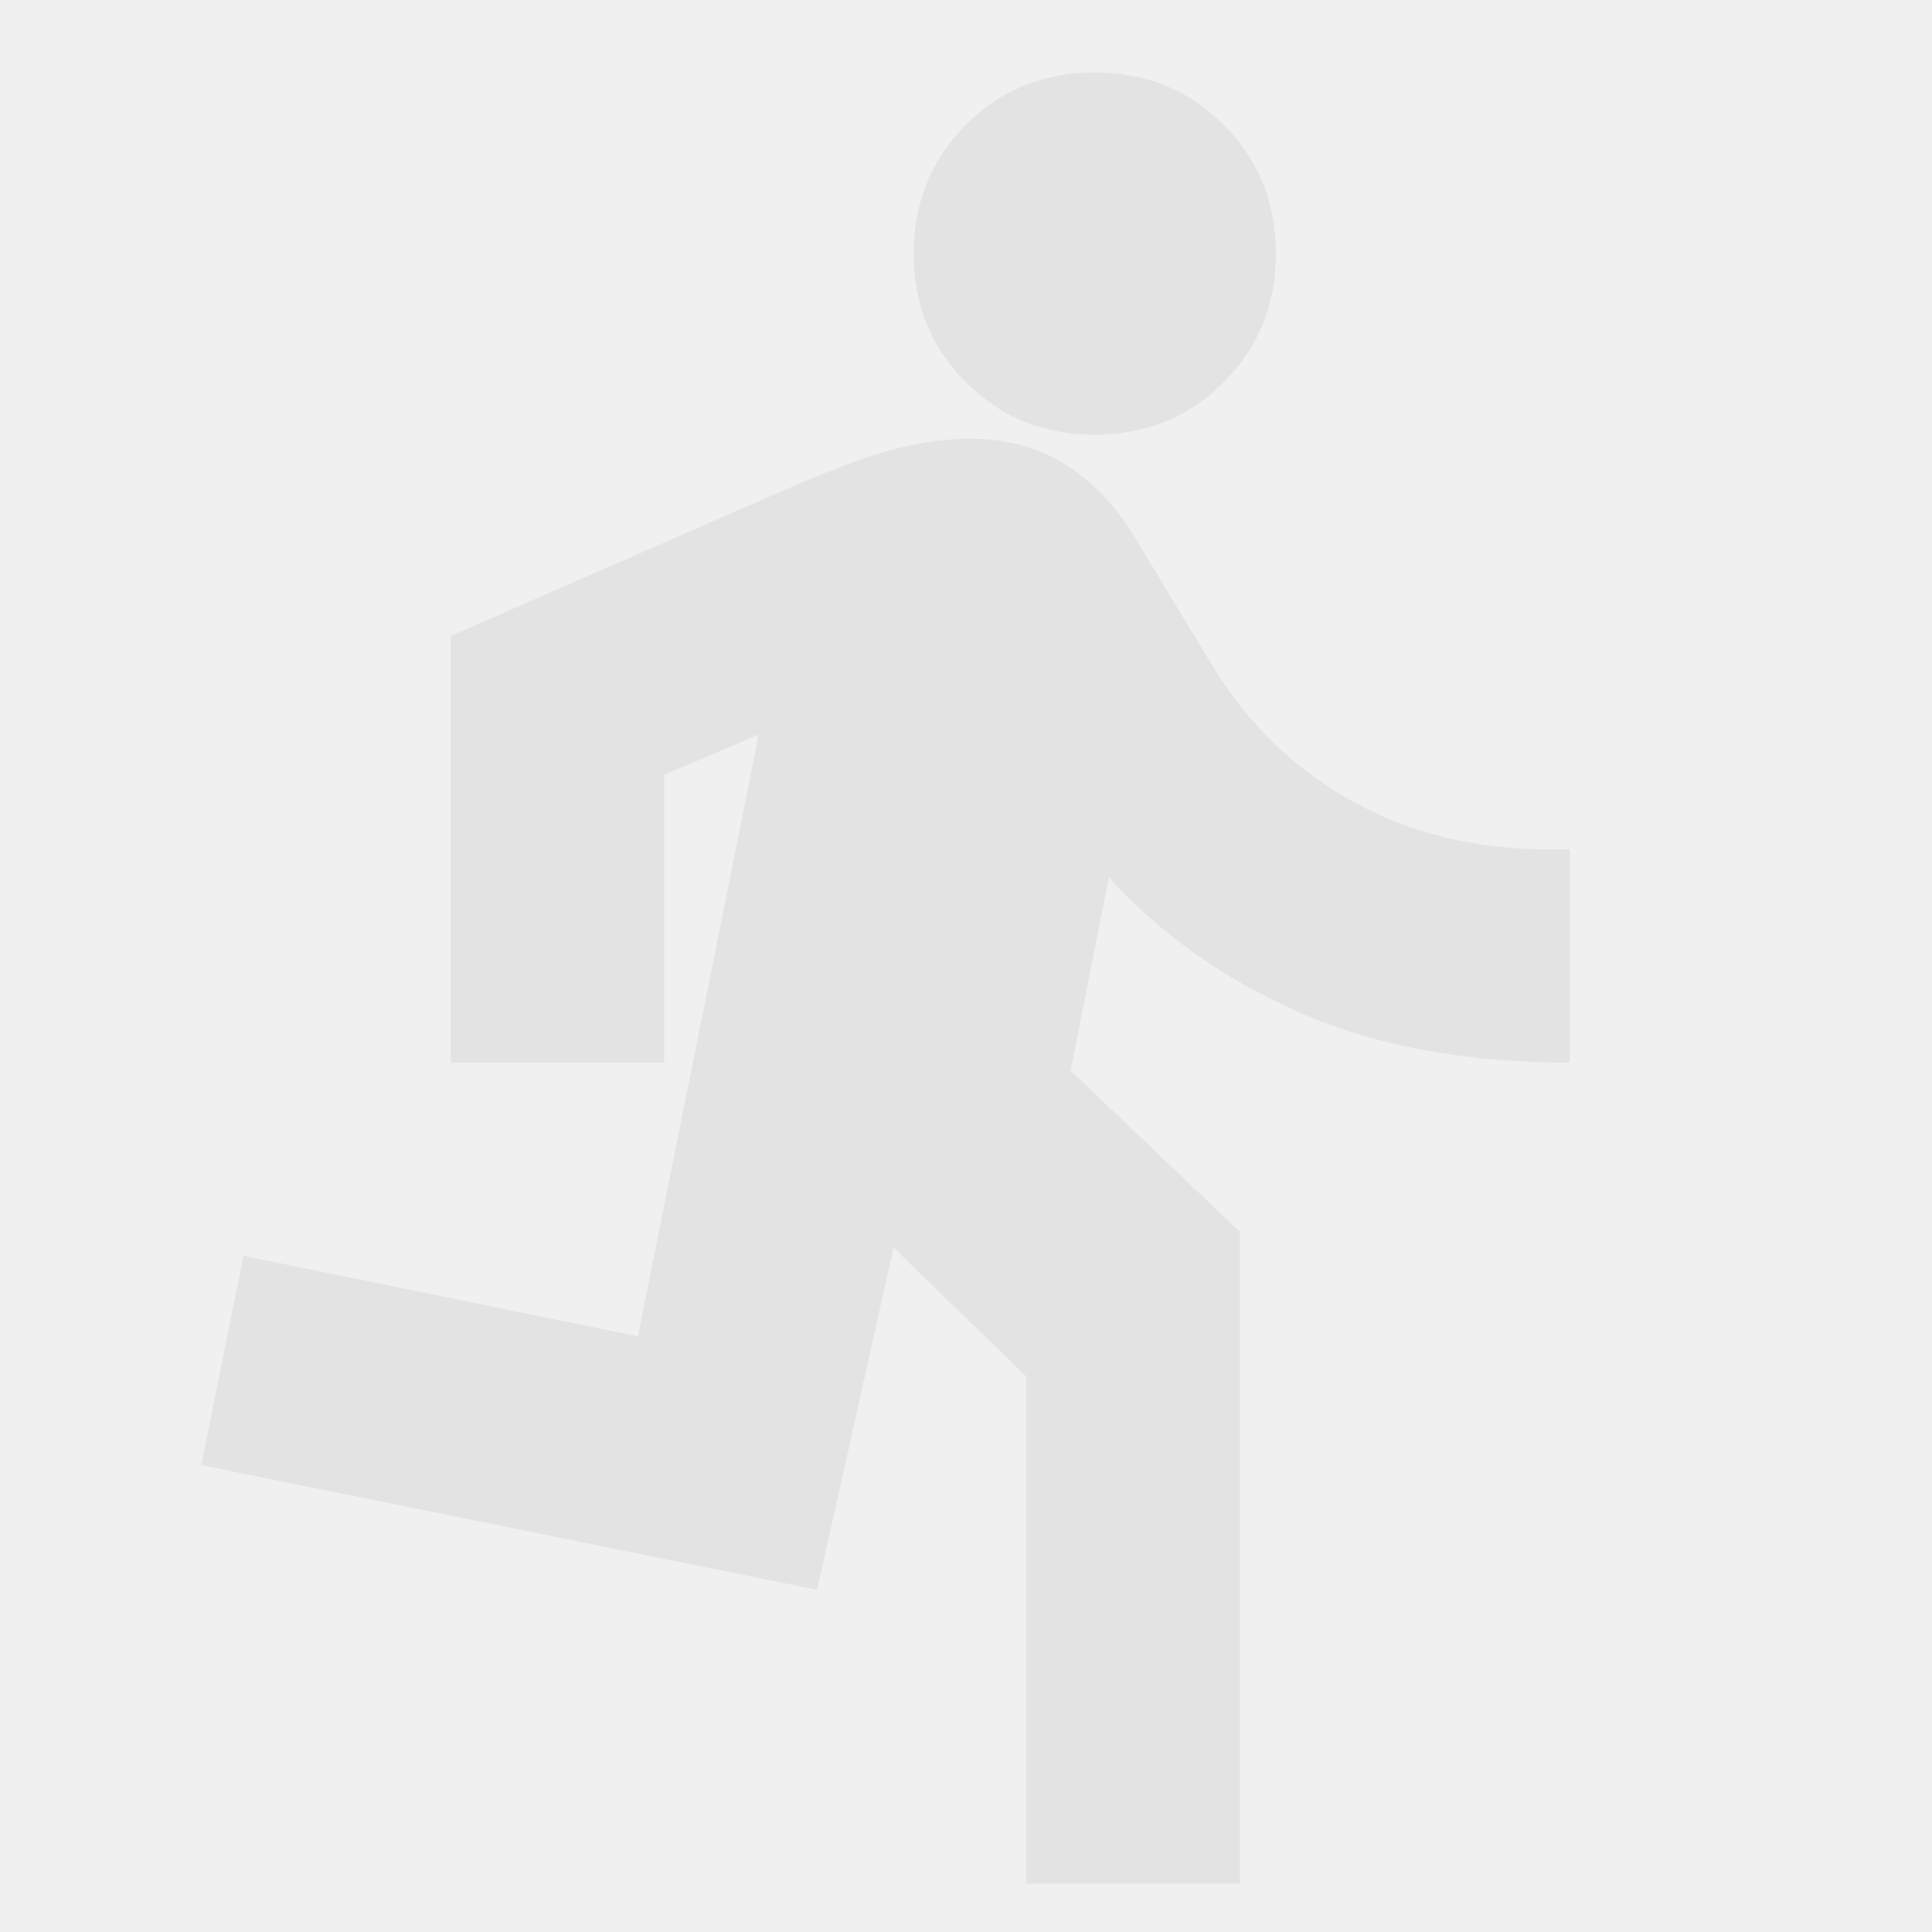
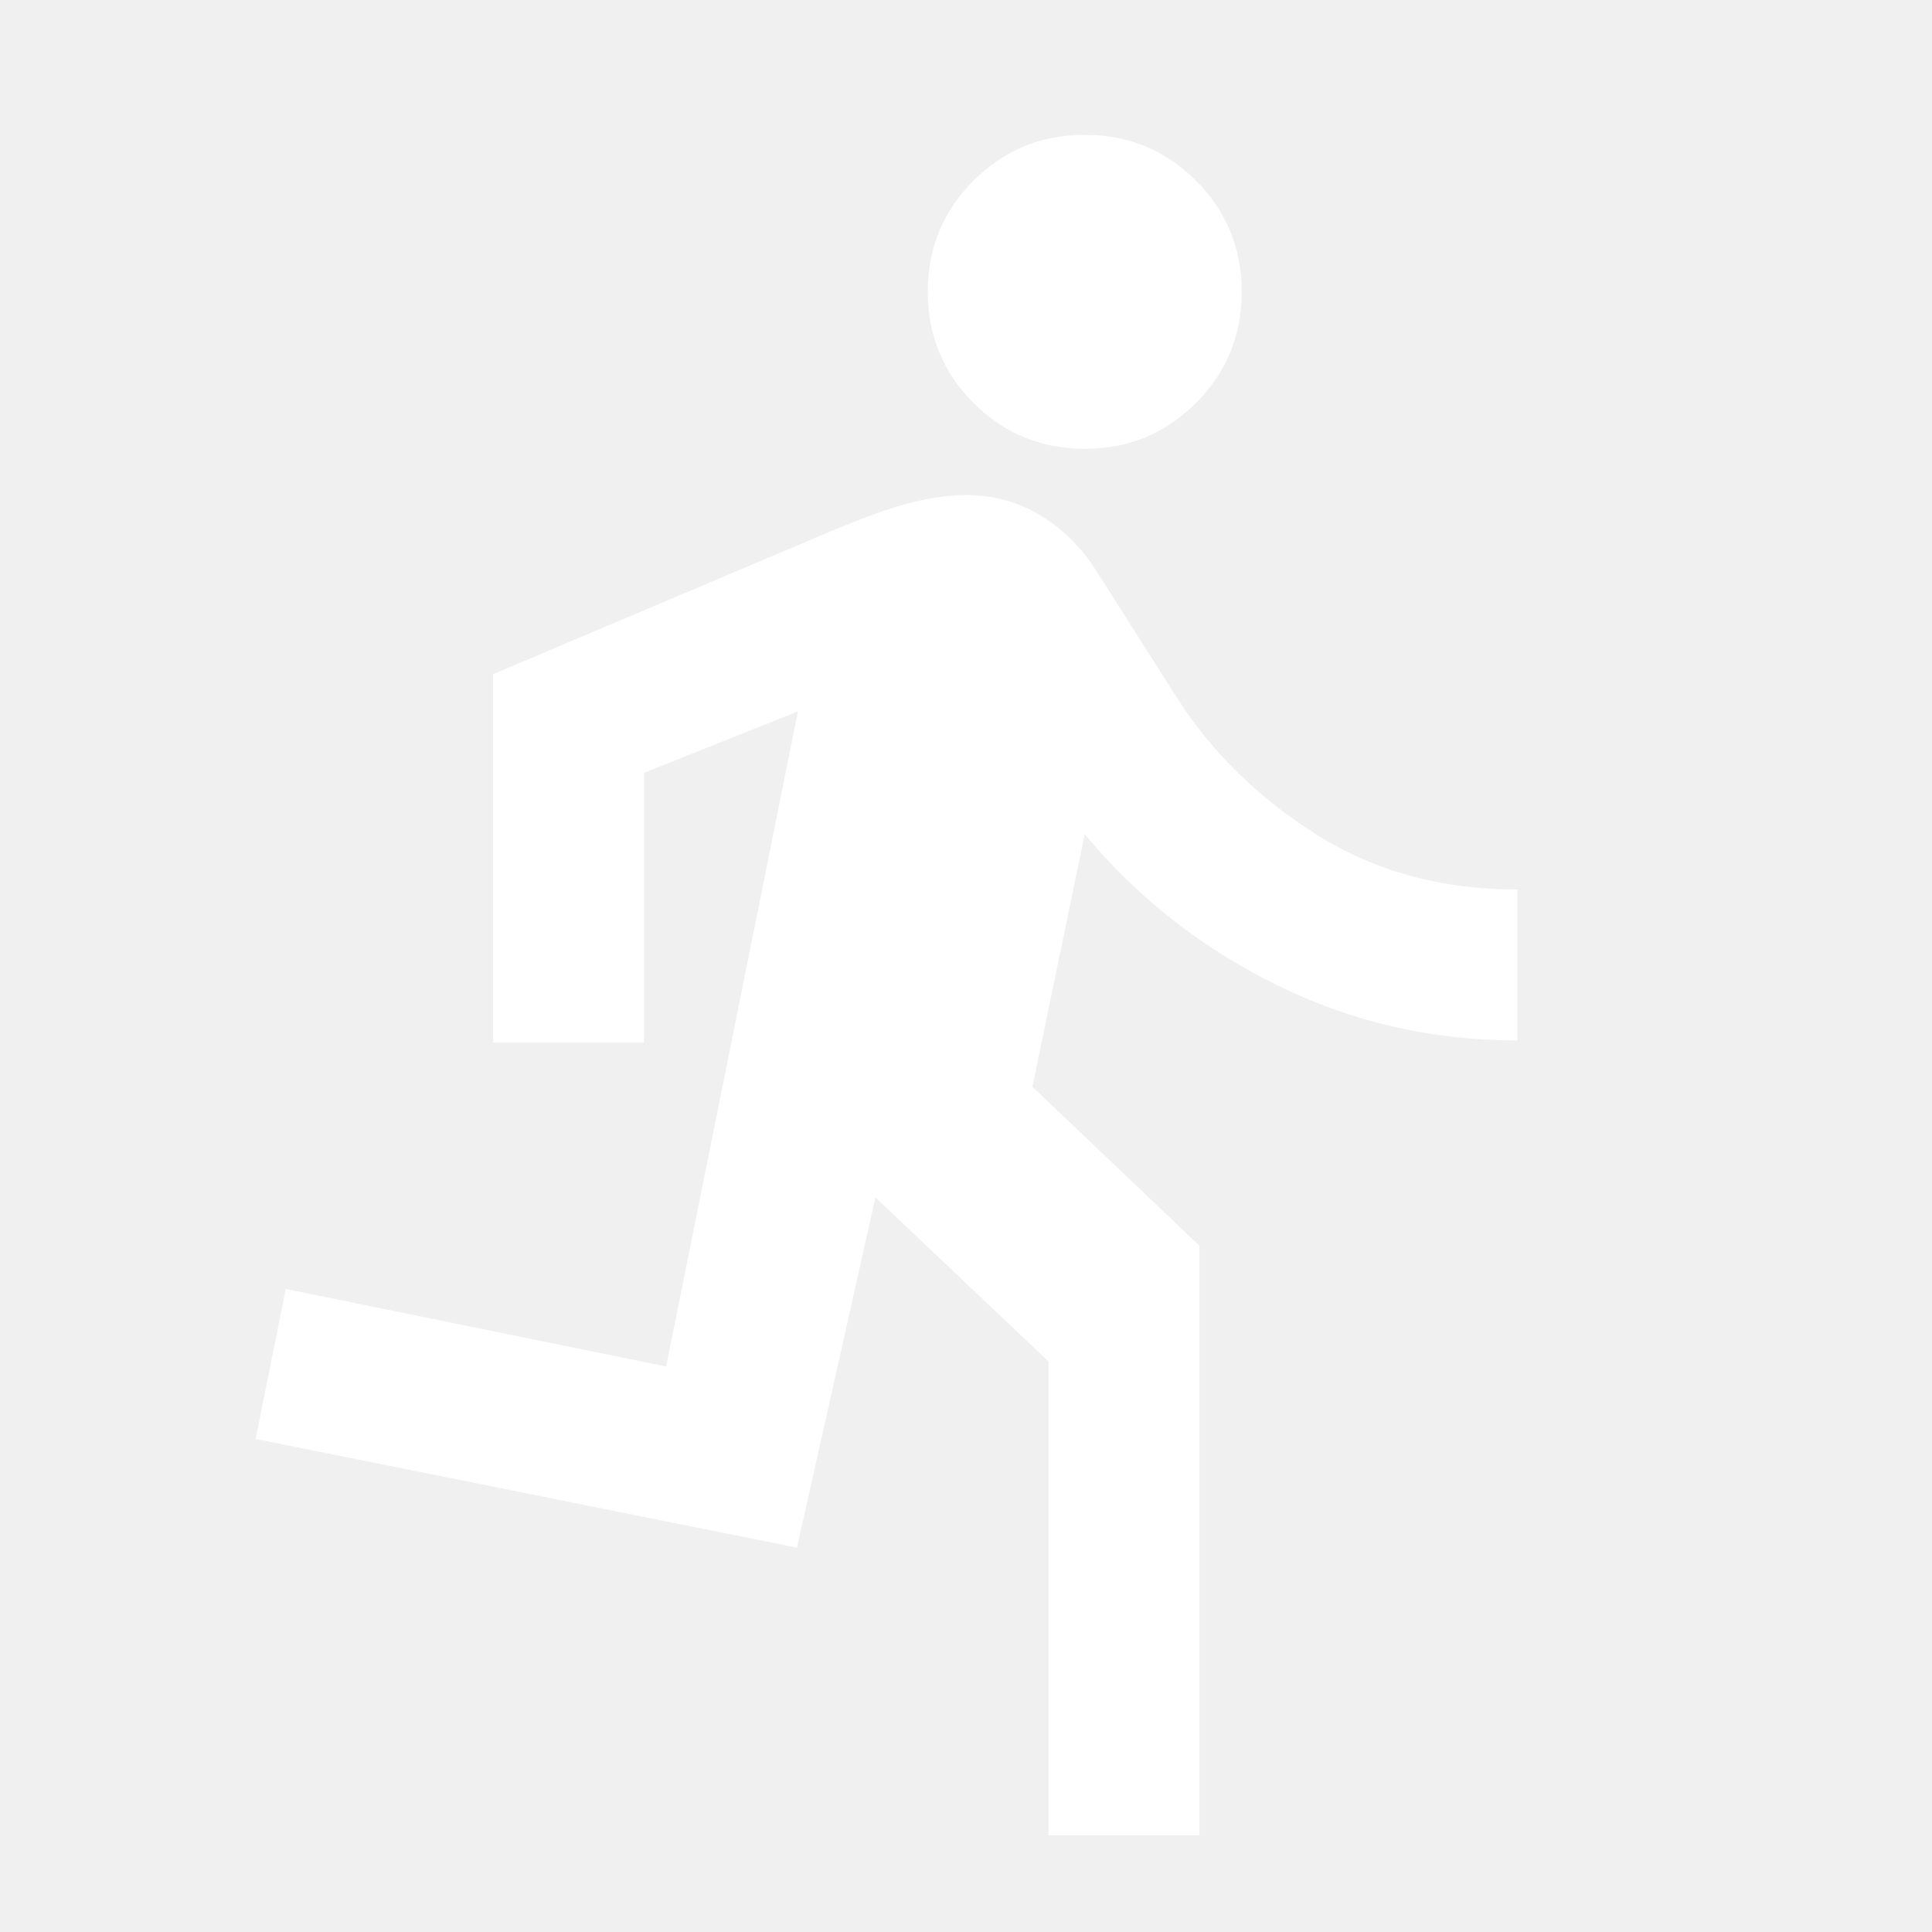
- <svg xmlns="http://www.w3.org/2000/svg" height="24px" viewBox="0 -960 960 960" width="24px" fill="#e3e3e3">
-   <path d="M510-24v-252l-66-64-38 170-306-62 21-104 196 40 60-299-47 20v143H224v-212l160-70q41-18 61-23t37-5q26 0 46 12t34 34l40 66q27 45 72.5 69.5T780-538v106q-78 0-134.5-25T551-524l-19 96 84 80v324H510Zm34-720q-38 0-64-26t-26-64q0-38 26-64t64-26q38 0 64 26t26 64q0 38-26 64t-64 26Z" />
+ <svg xmlns="http://www.w3.org/2000/svg" height="24px" viewBox="0 -960 960 960" width="24px" fill="#FFFFFF">
+   <path d="M521-48v-235.5L435-365l-39 174-269-54 15-74.5L331-281l65.5-325.5L320-576v134h-75v-183l156-66q33.5-14.5 49.75-18.75T480-714q20.5 0 37.25 10.25T545-676l40 63q26 40.5 69.25 67.75T754-518v75q-64 0-120-27.75t-95-74.75L513-420l83 79v293h-75Zm18-689q-32.5 0-55.25-22.75T461-815q0-32.5 22.75-55.25T539-893q32.5 0 55.25 22.75T617-815q0 32.5-22.75 55.25T539-737Z" />
</svg>
